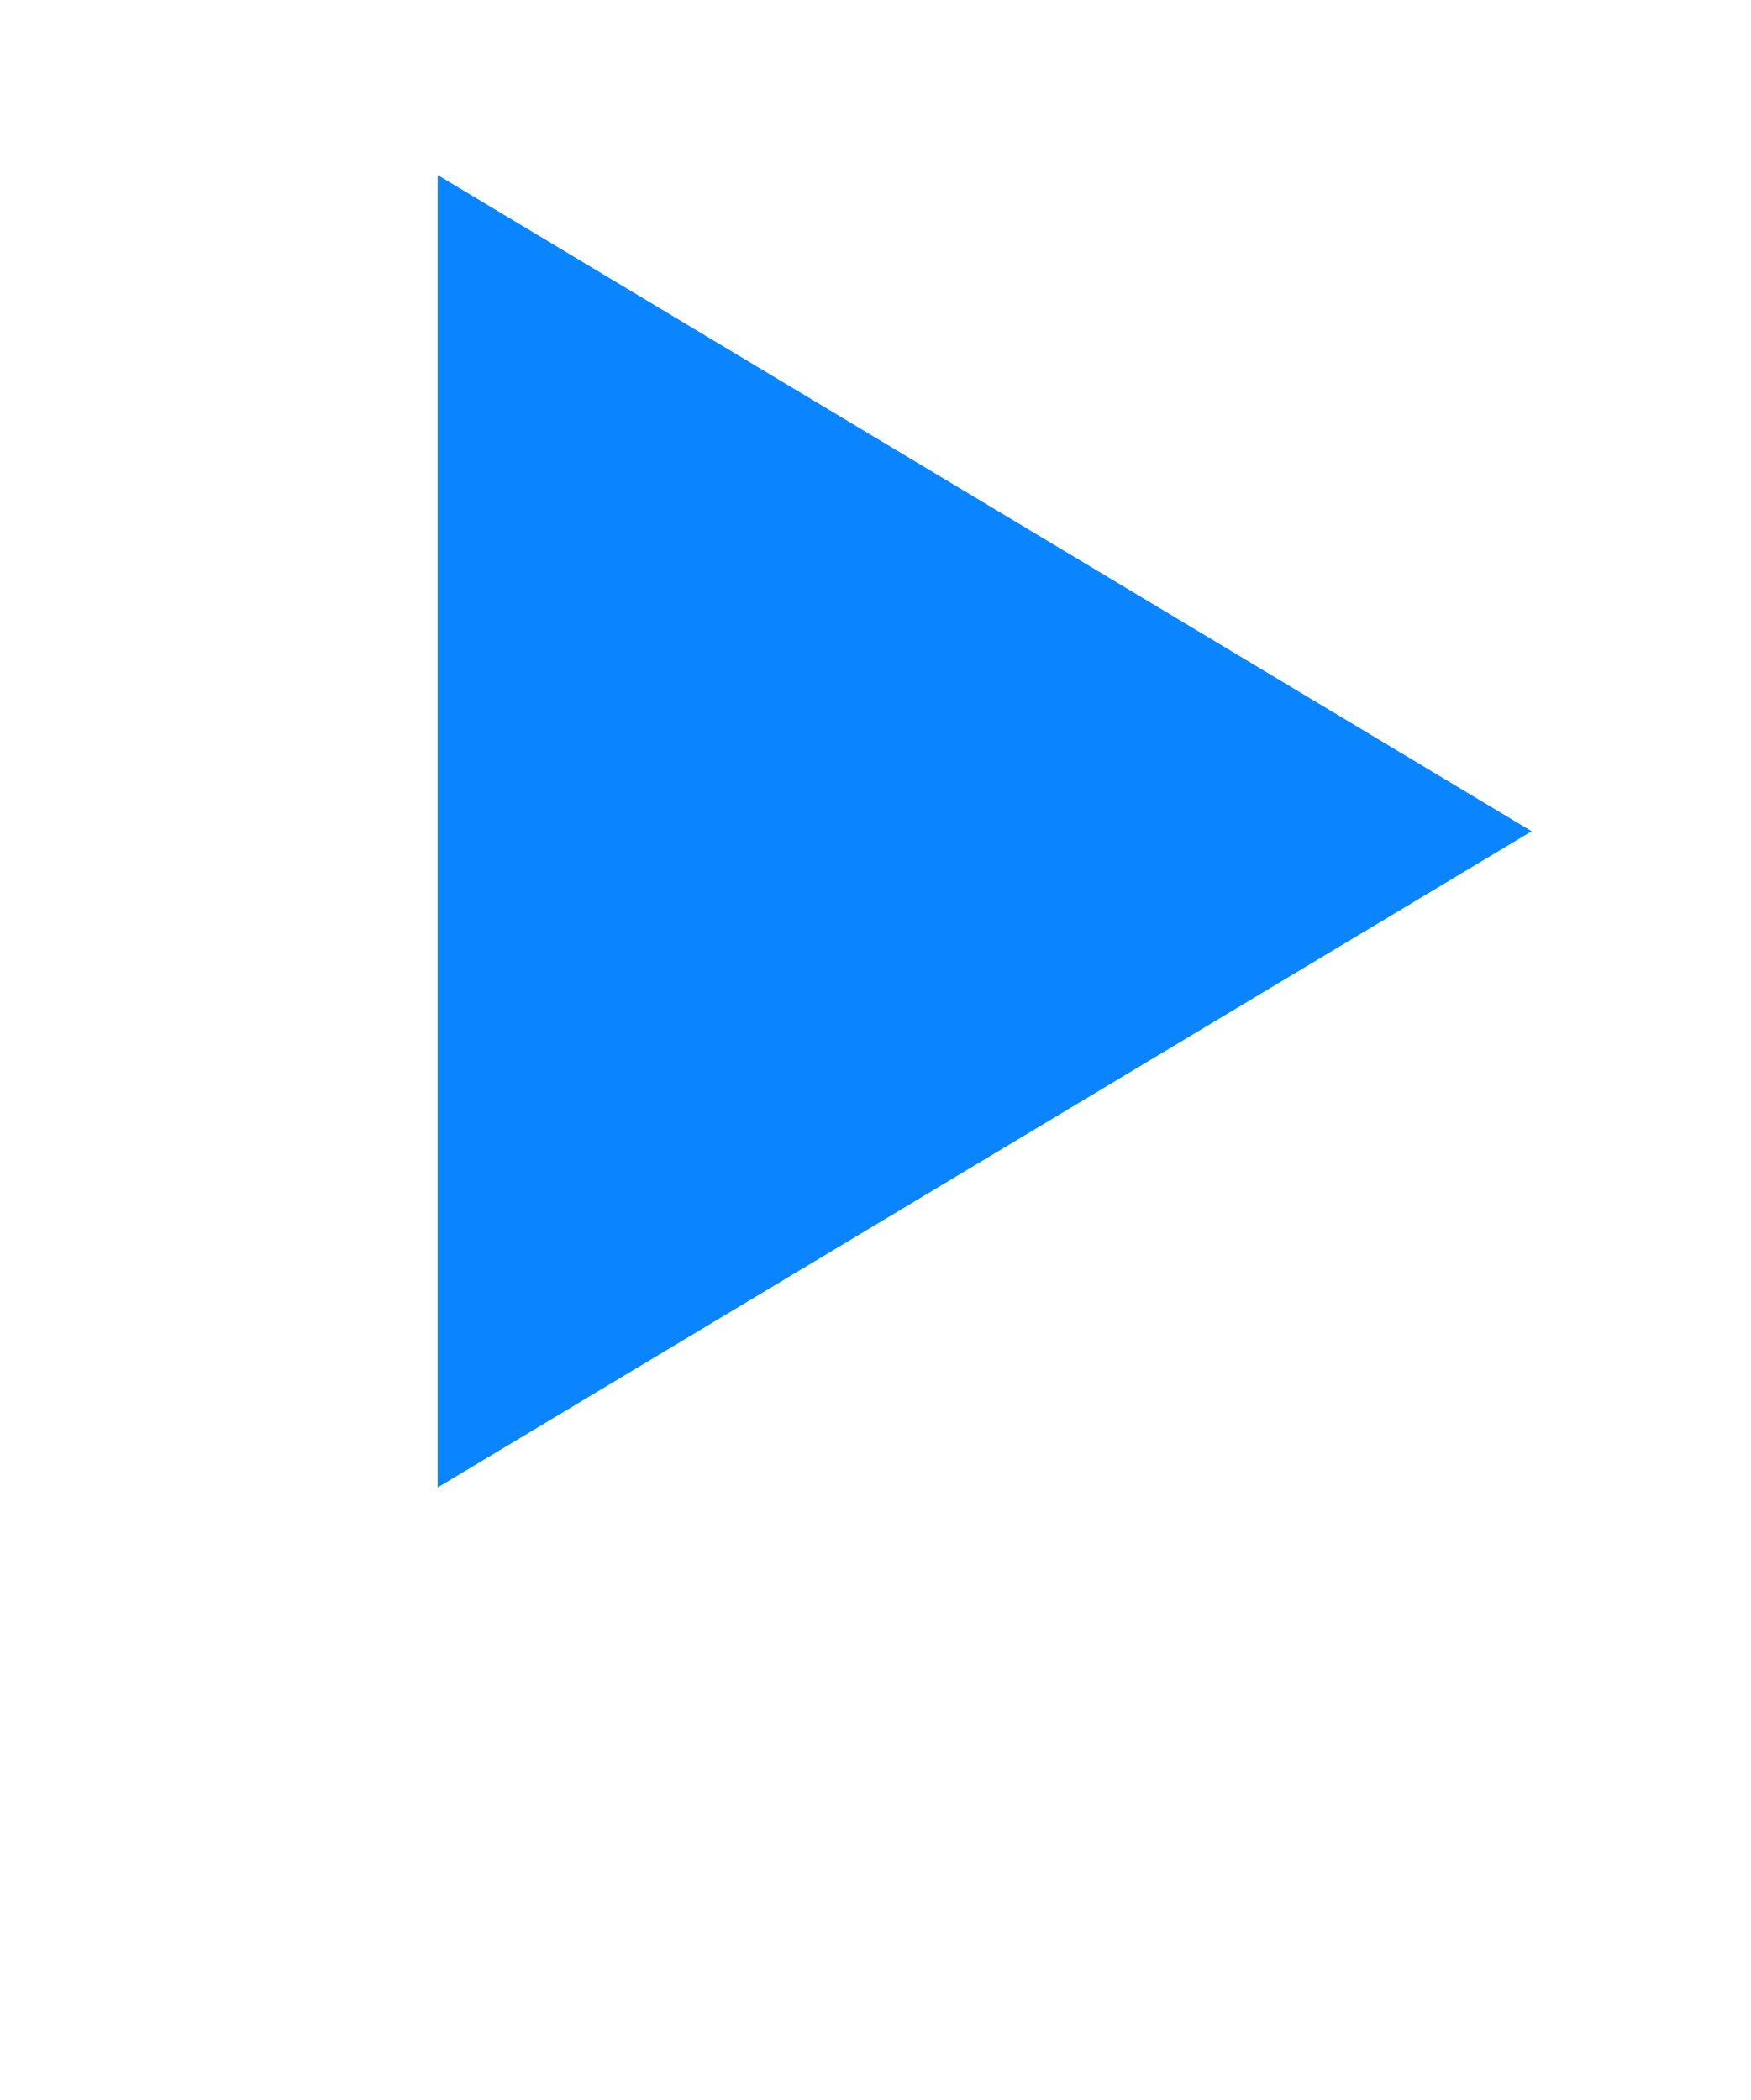
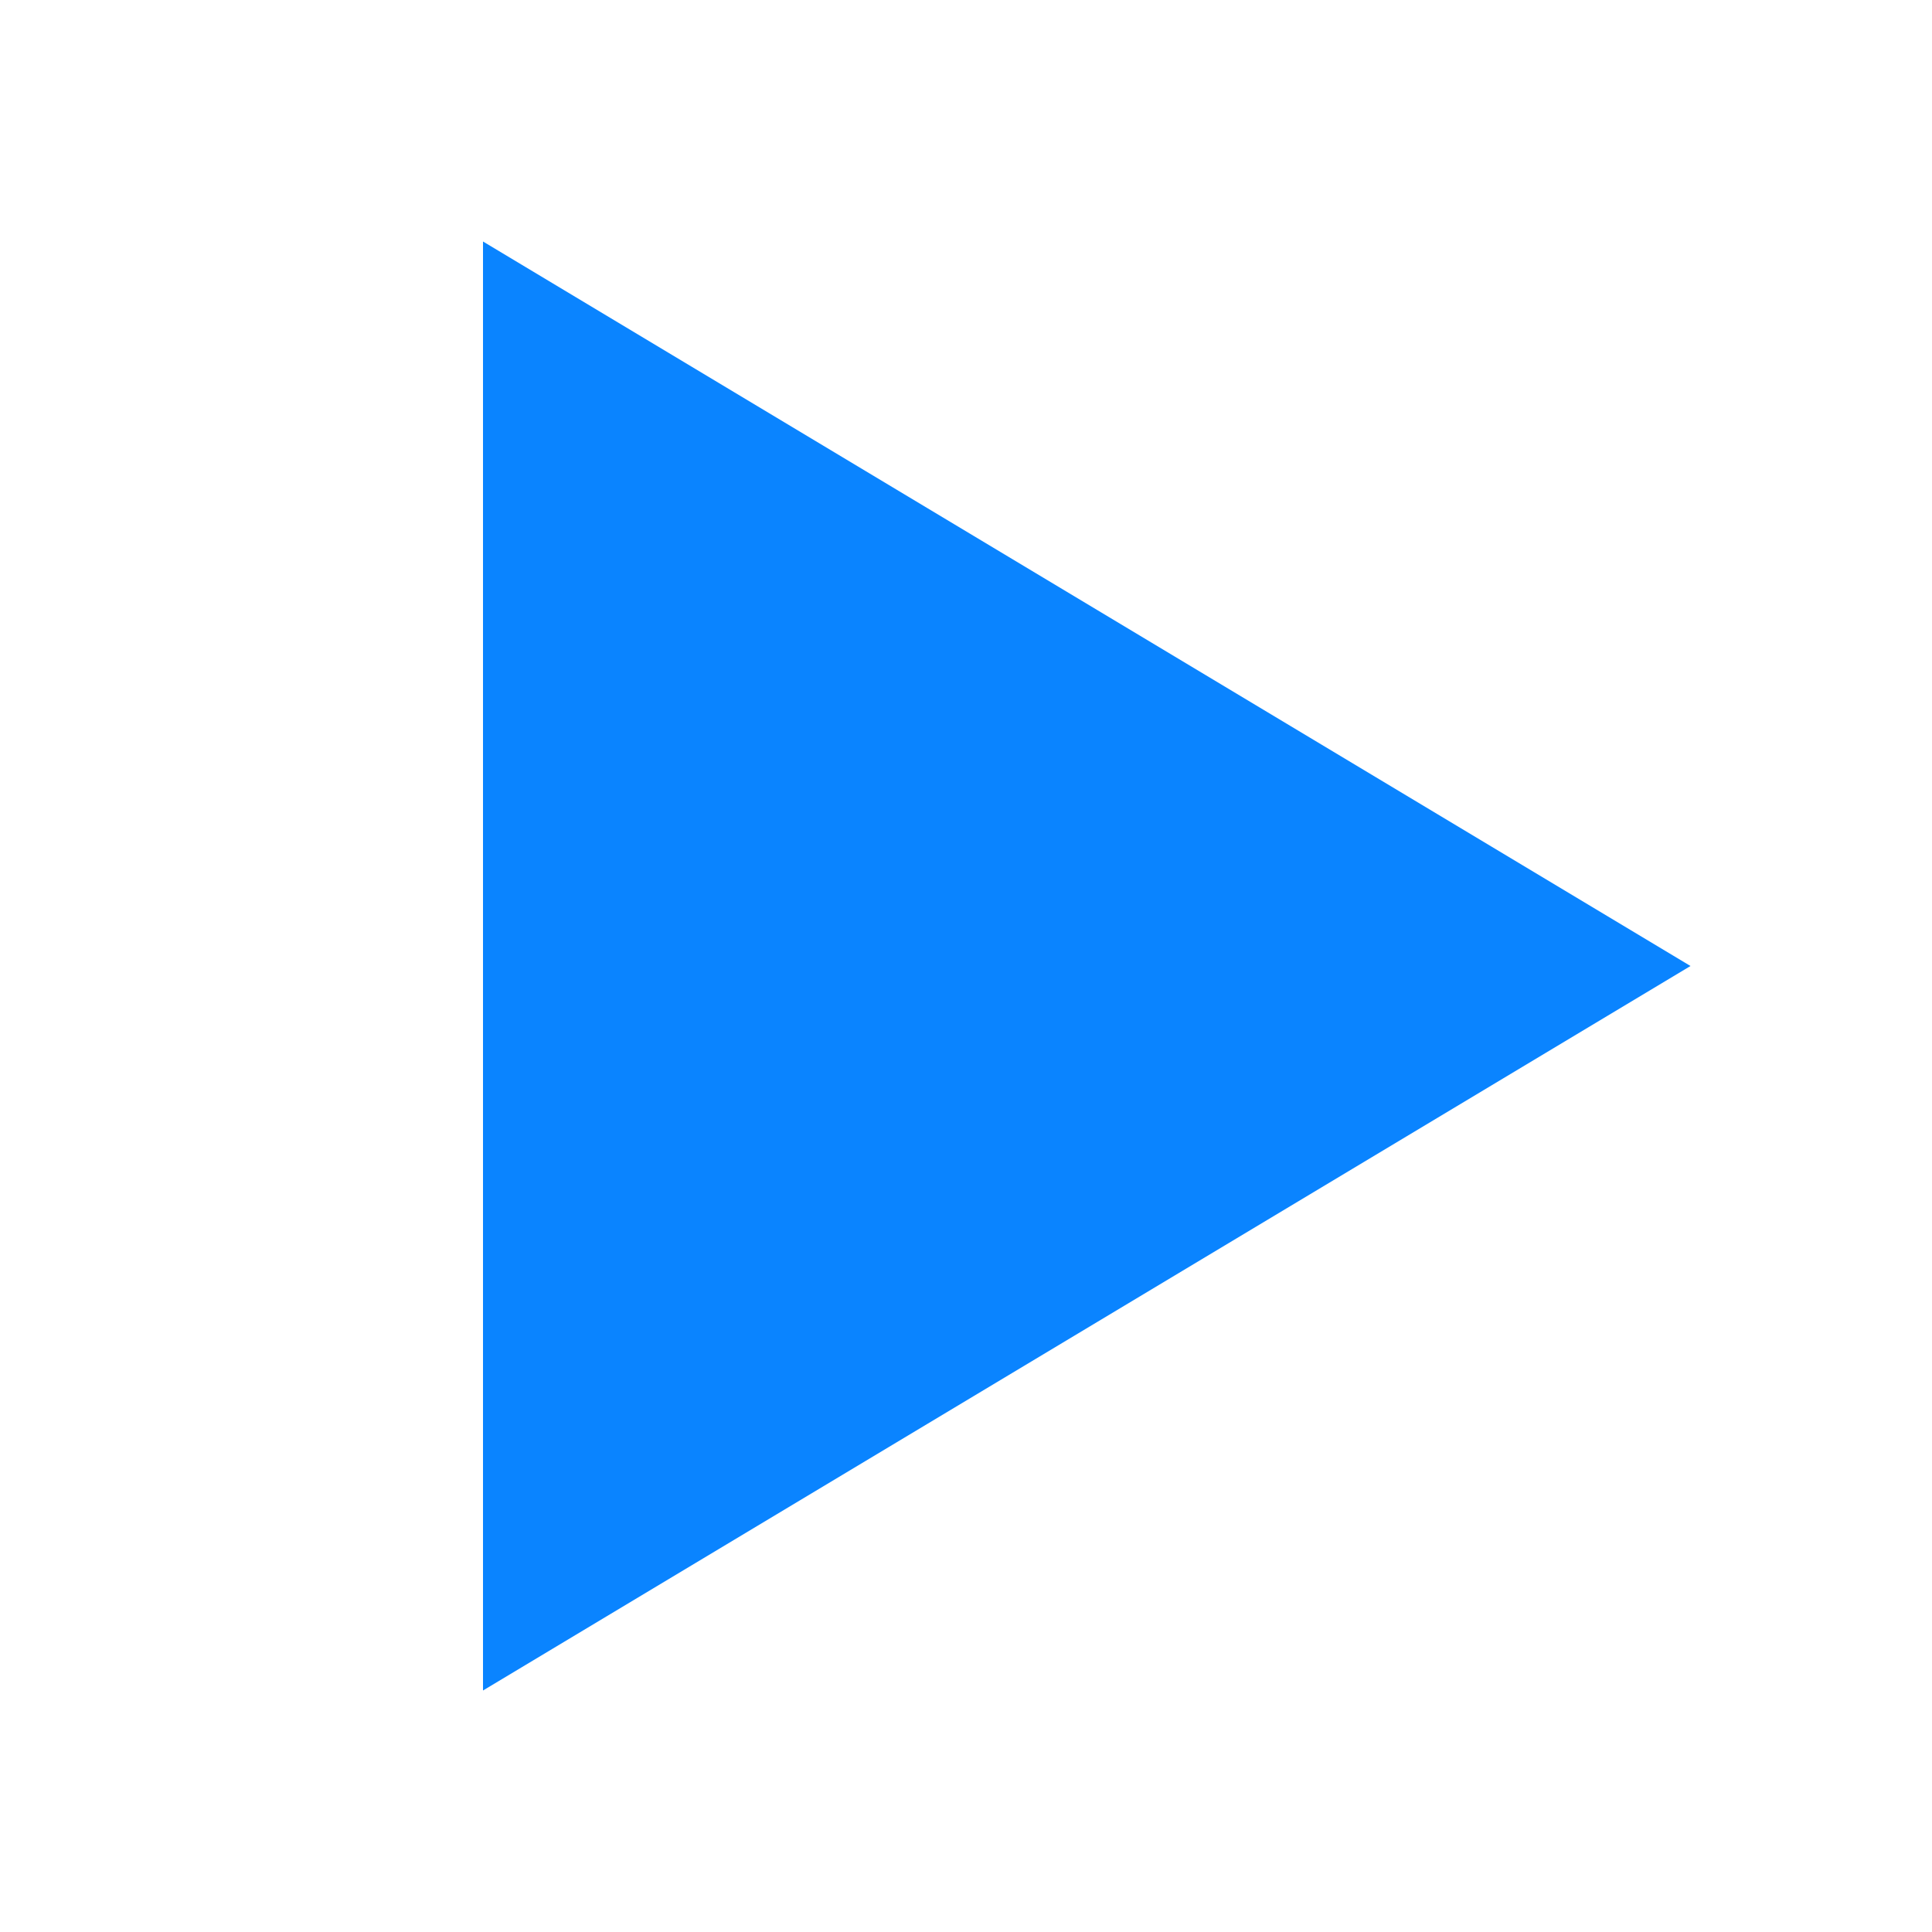
- <svg xmlns="http://www.w3.org/2000/svg" width="10" height="12" viewBox="0 0 16 16" fill="context-fill #0b0b0b">
+ <svg xmlns="http://www.w3.org/2000/svg" width="16" height="16" viewBox="0 0 16 16" fill="context-fill #0b0b0b">
  <g id="Page-1" stroke="none" stroke-width="1" fill="none" fill-rule="evenodd">
-     <polygon id="Triangle-2" fill="#0A84FF" points="14 6 4 12 4 0" />
+     <polygon id="Triangle-2" fill="#0A84FF" points="14 8 4 14 4 2" />
  </g>
</svg>
